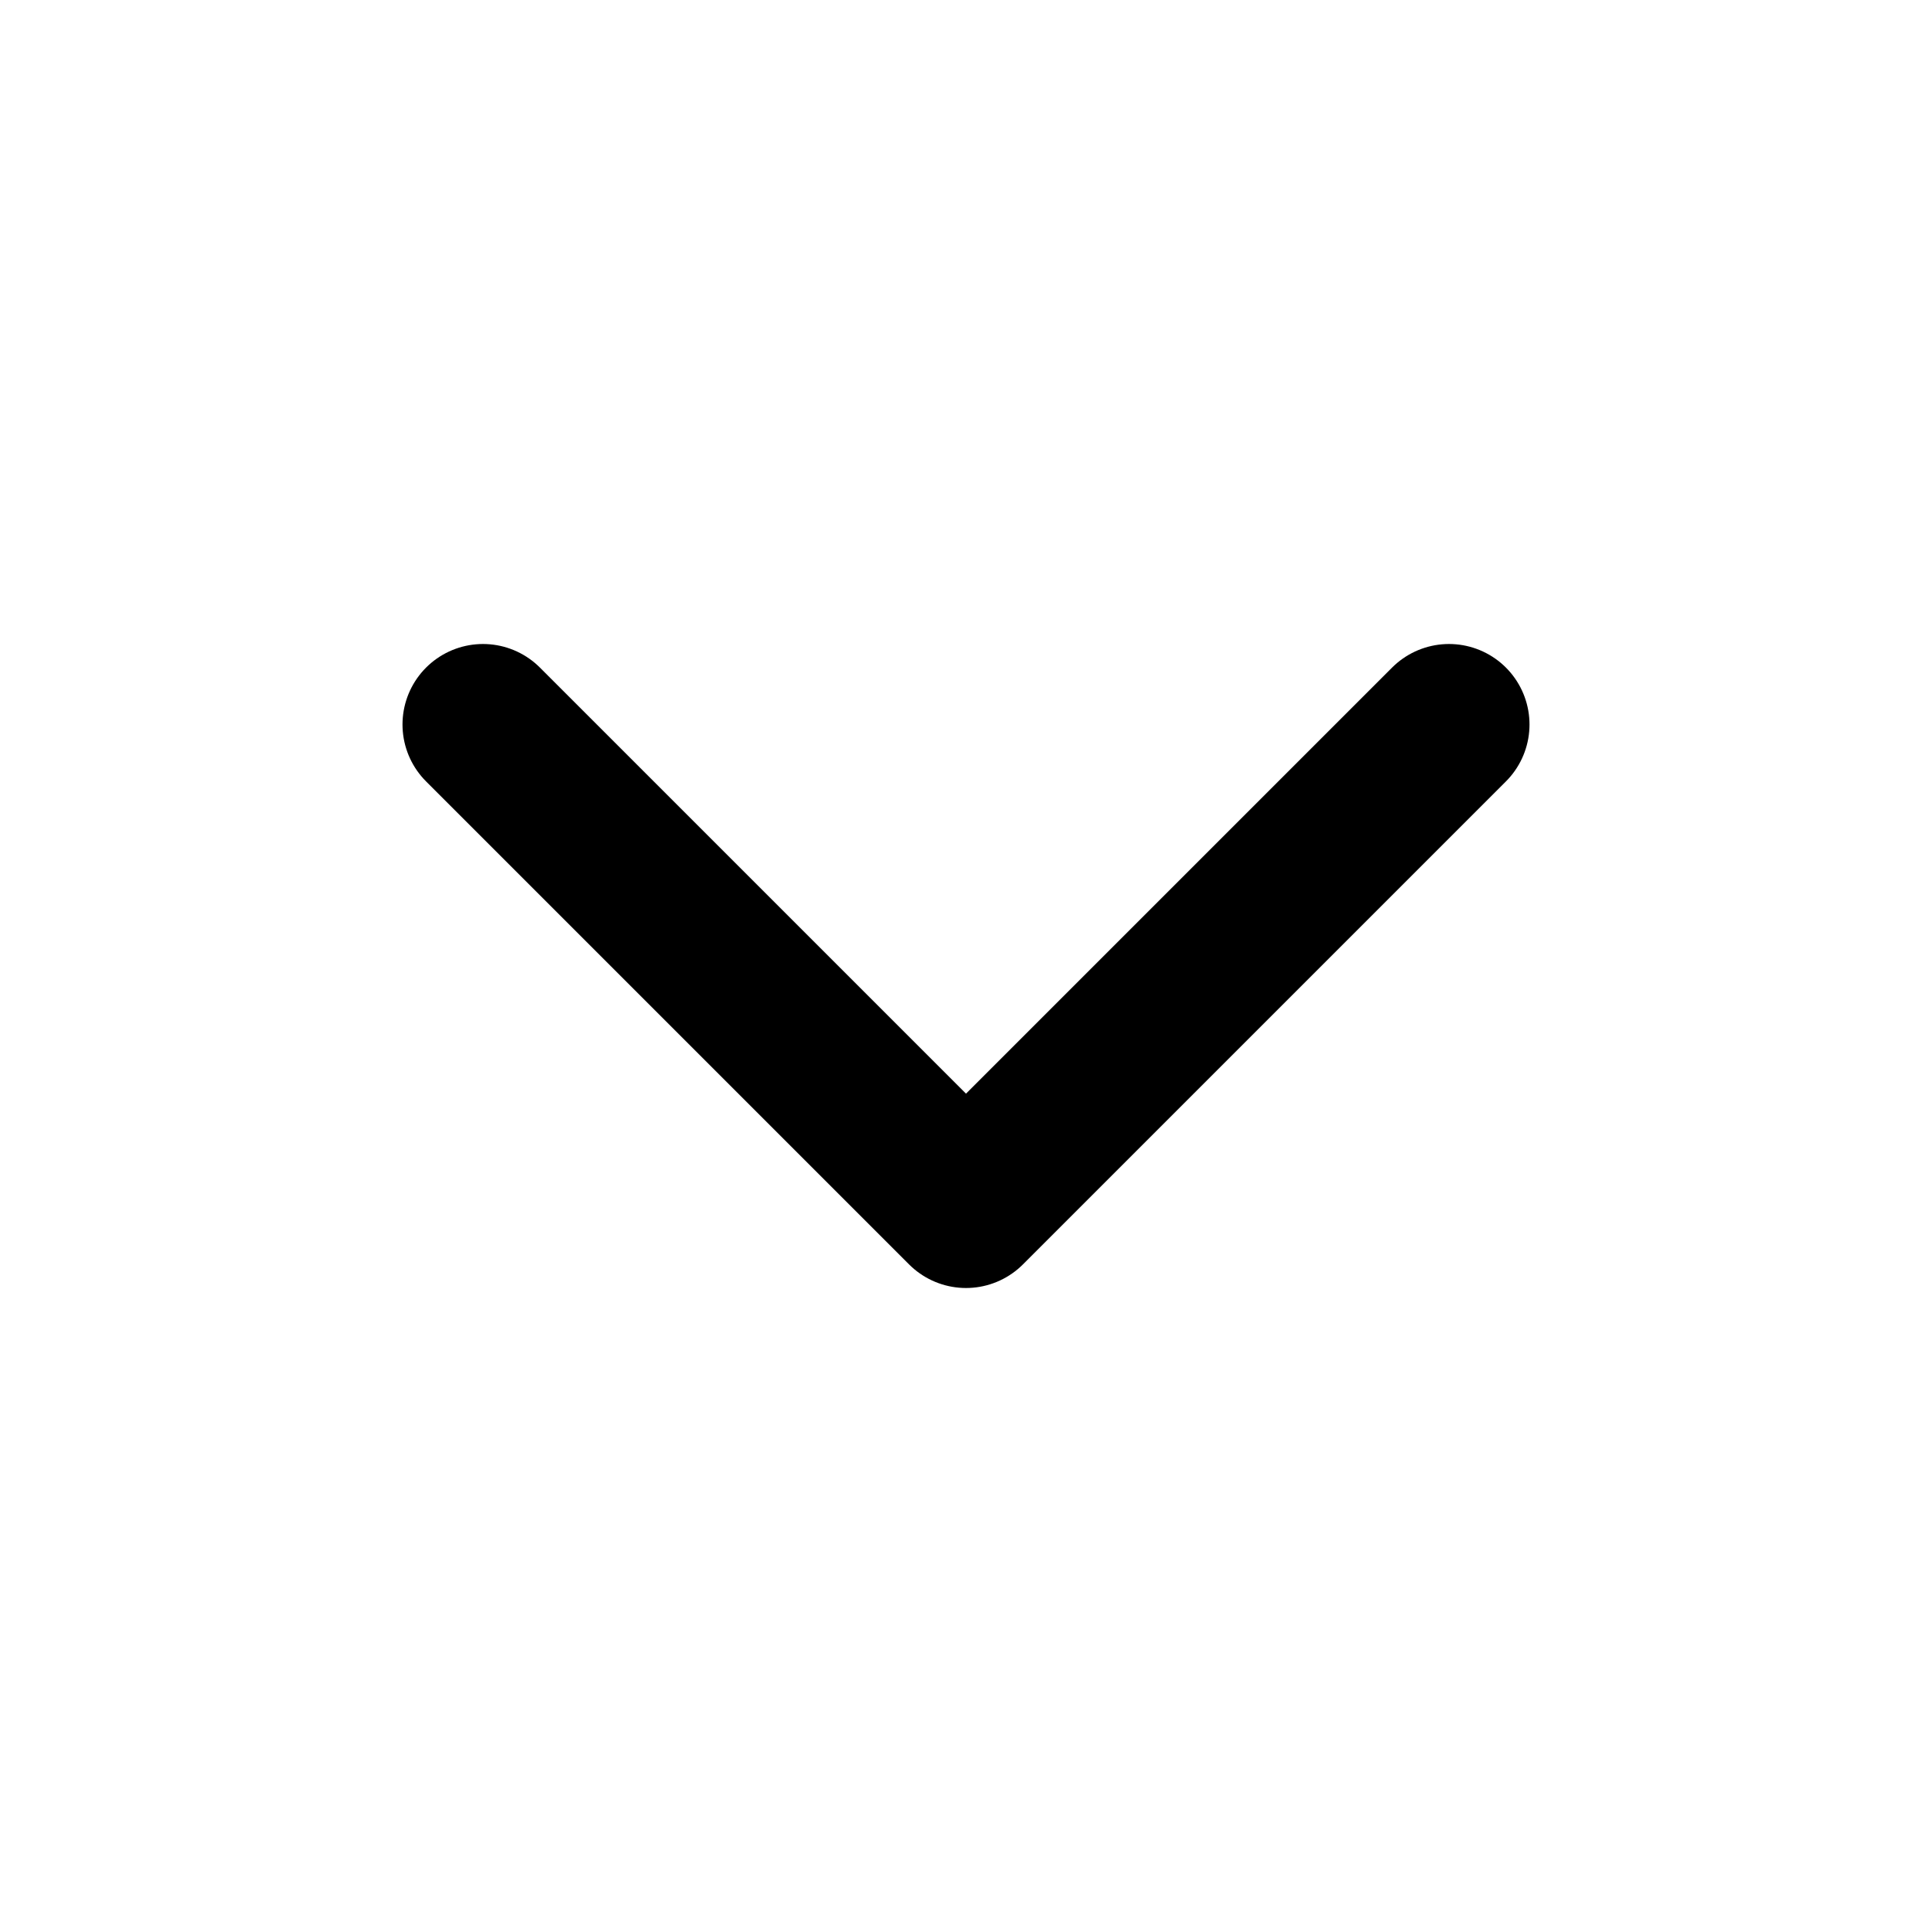
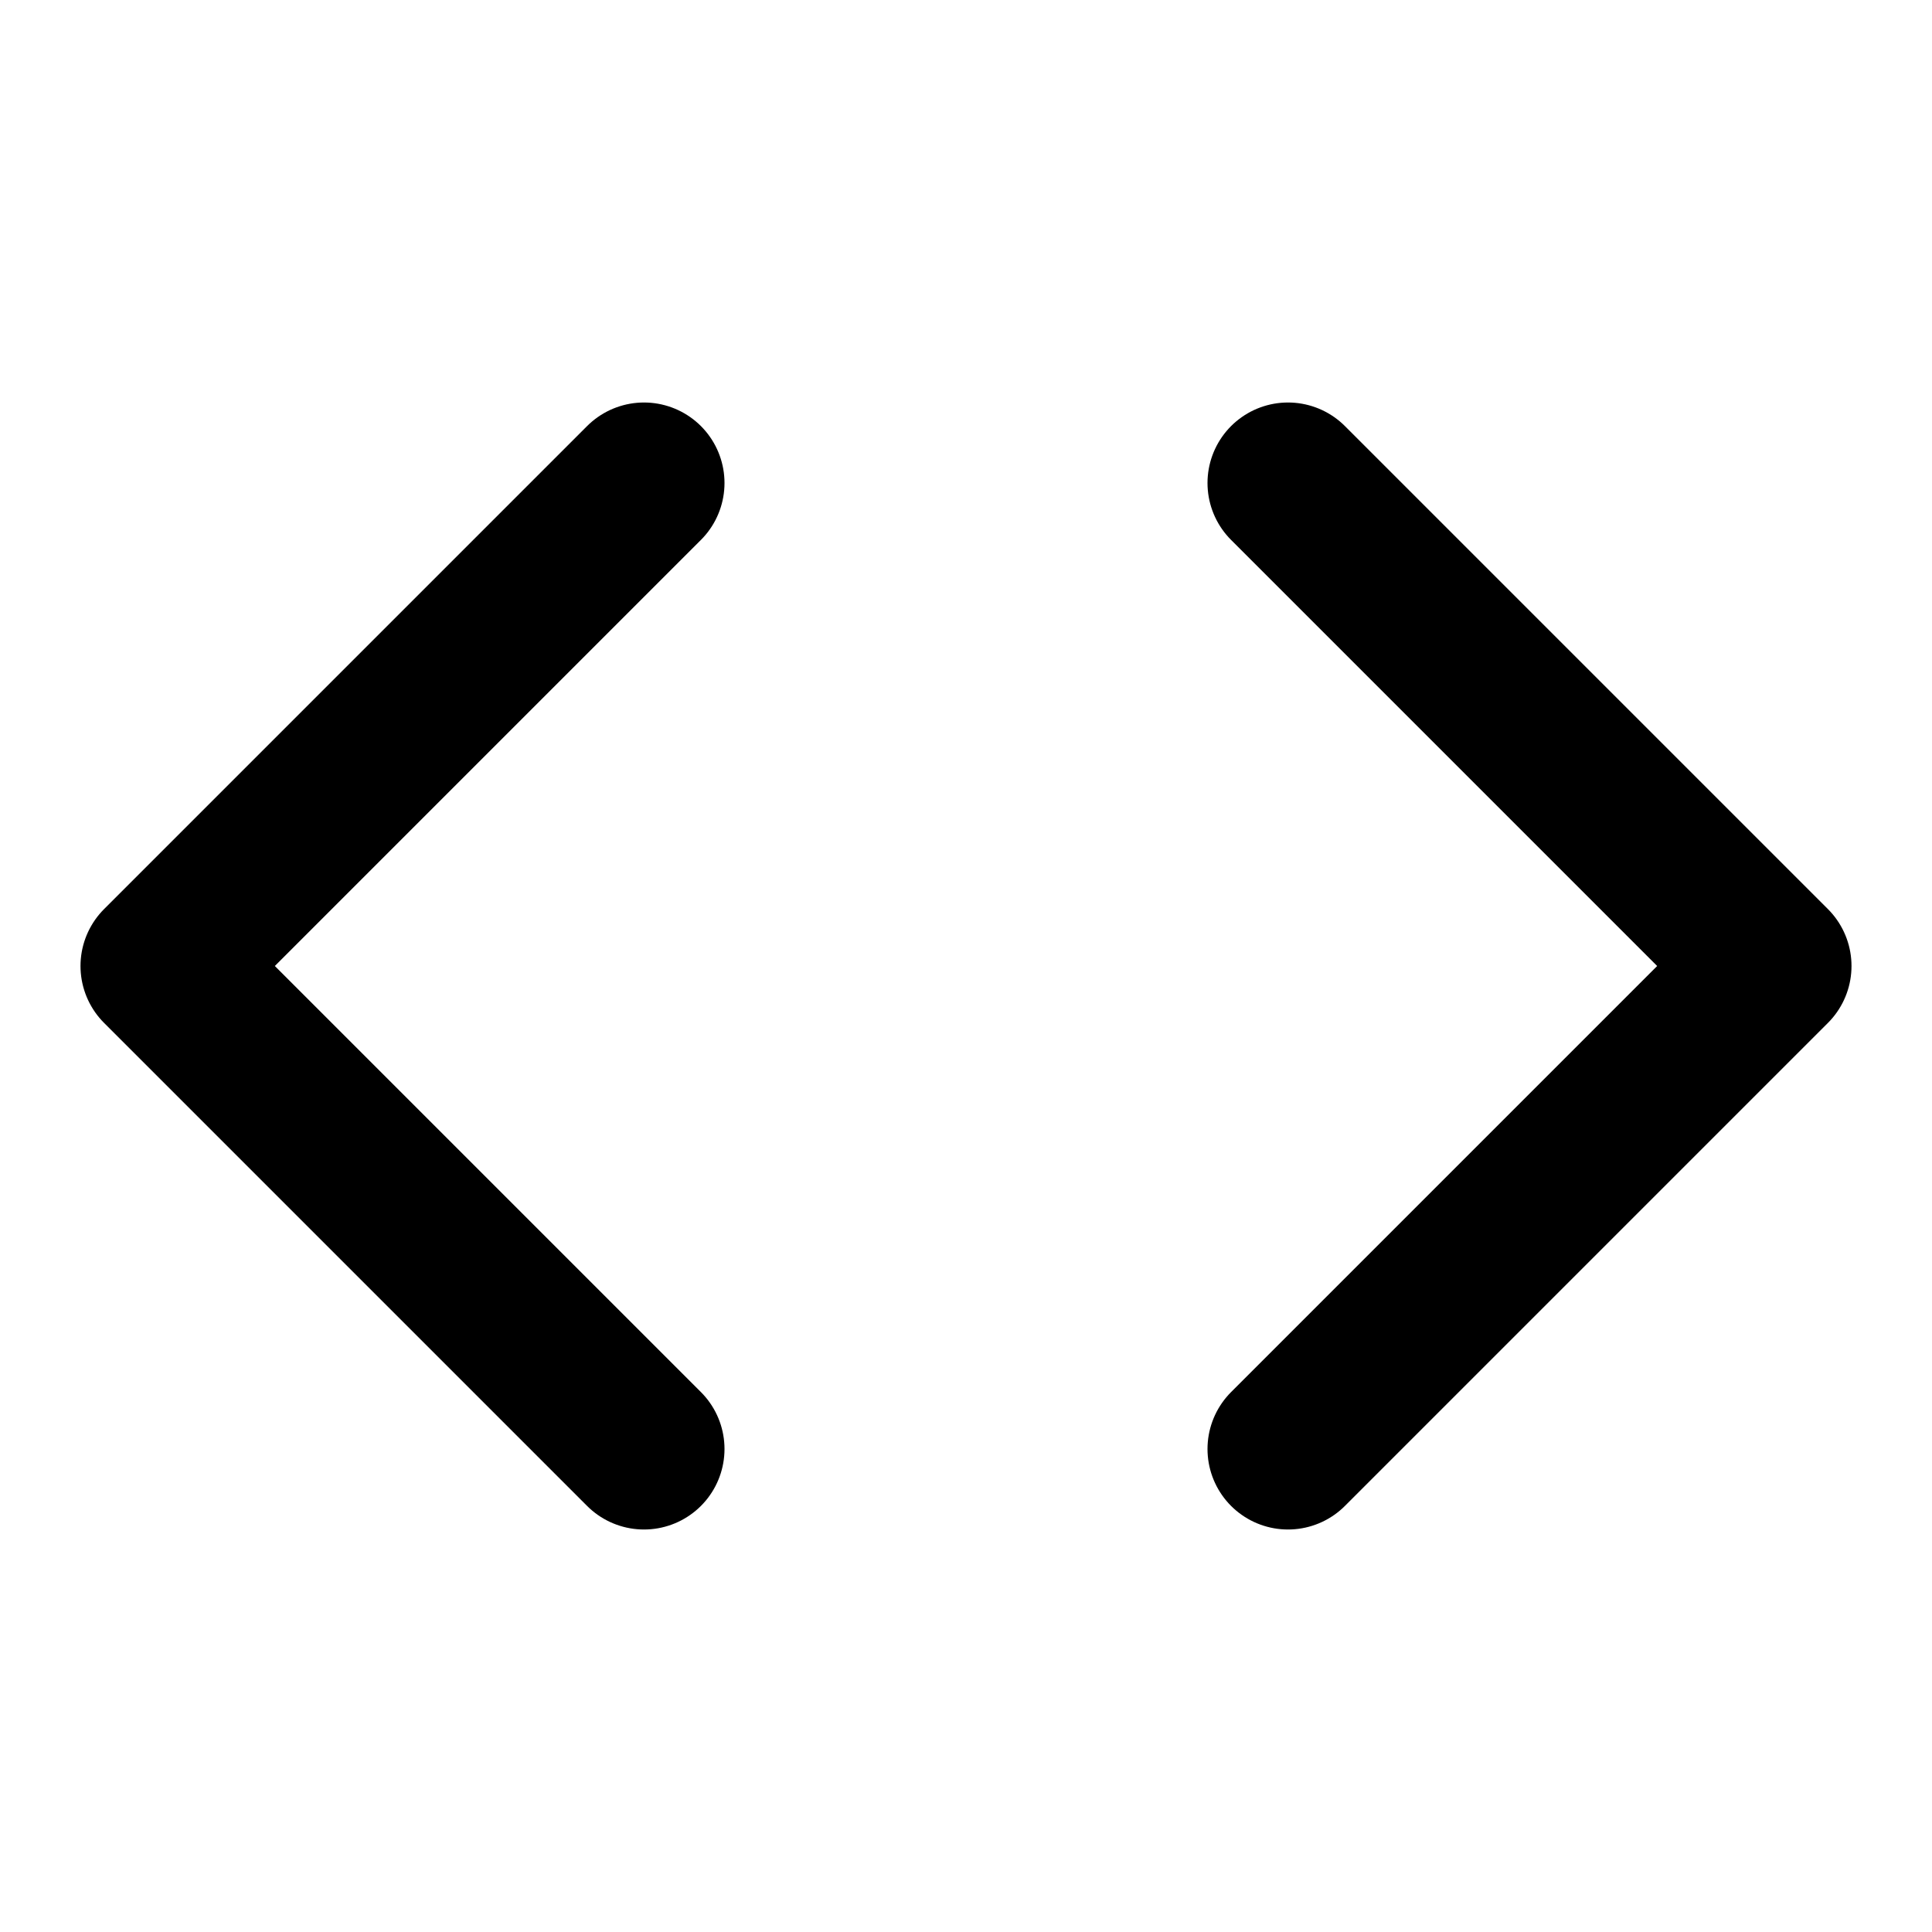
- <svg xmlns="http://www.w3.org/2000/svg" class="lucide lucide-chevron-down" width="24" height="24" viewBox="0 0 24 24" fill="none" stroke="currentColor" stroke-width="2" stroke-linecap="round" stroke-linejoin="round">
-   <path d="m6 9 6 6 6-6" />
+ <svg xmlns="http://www.w3.org/2000/svg" width="24" height="24" viewBox="0 0 24 24" fill="none" stroke="currentColor" stroke-width="2" stroke-linecap="round" stroke-linejoin="round">
+   <path d="m16 18 6-6-6-6" />
+   <path d="m8 6-6 6 6 6" />
</svg>
